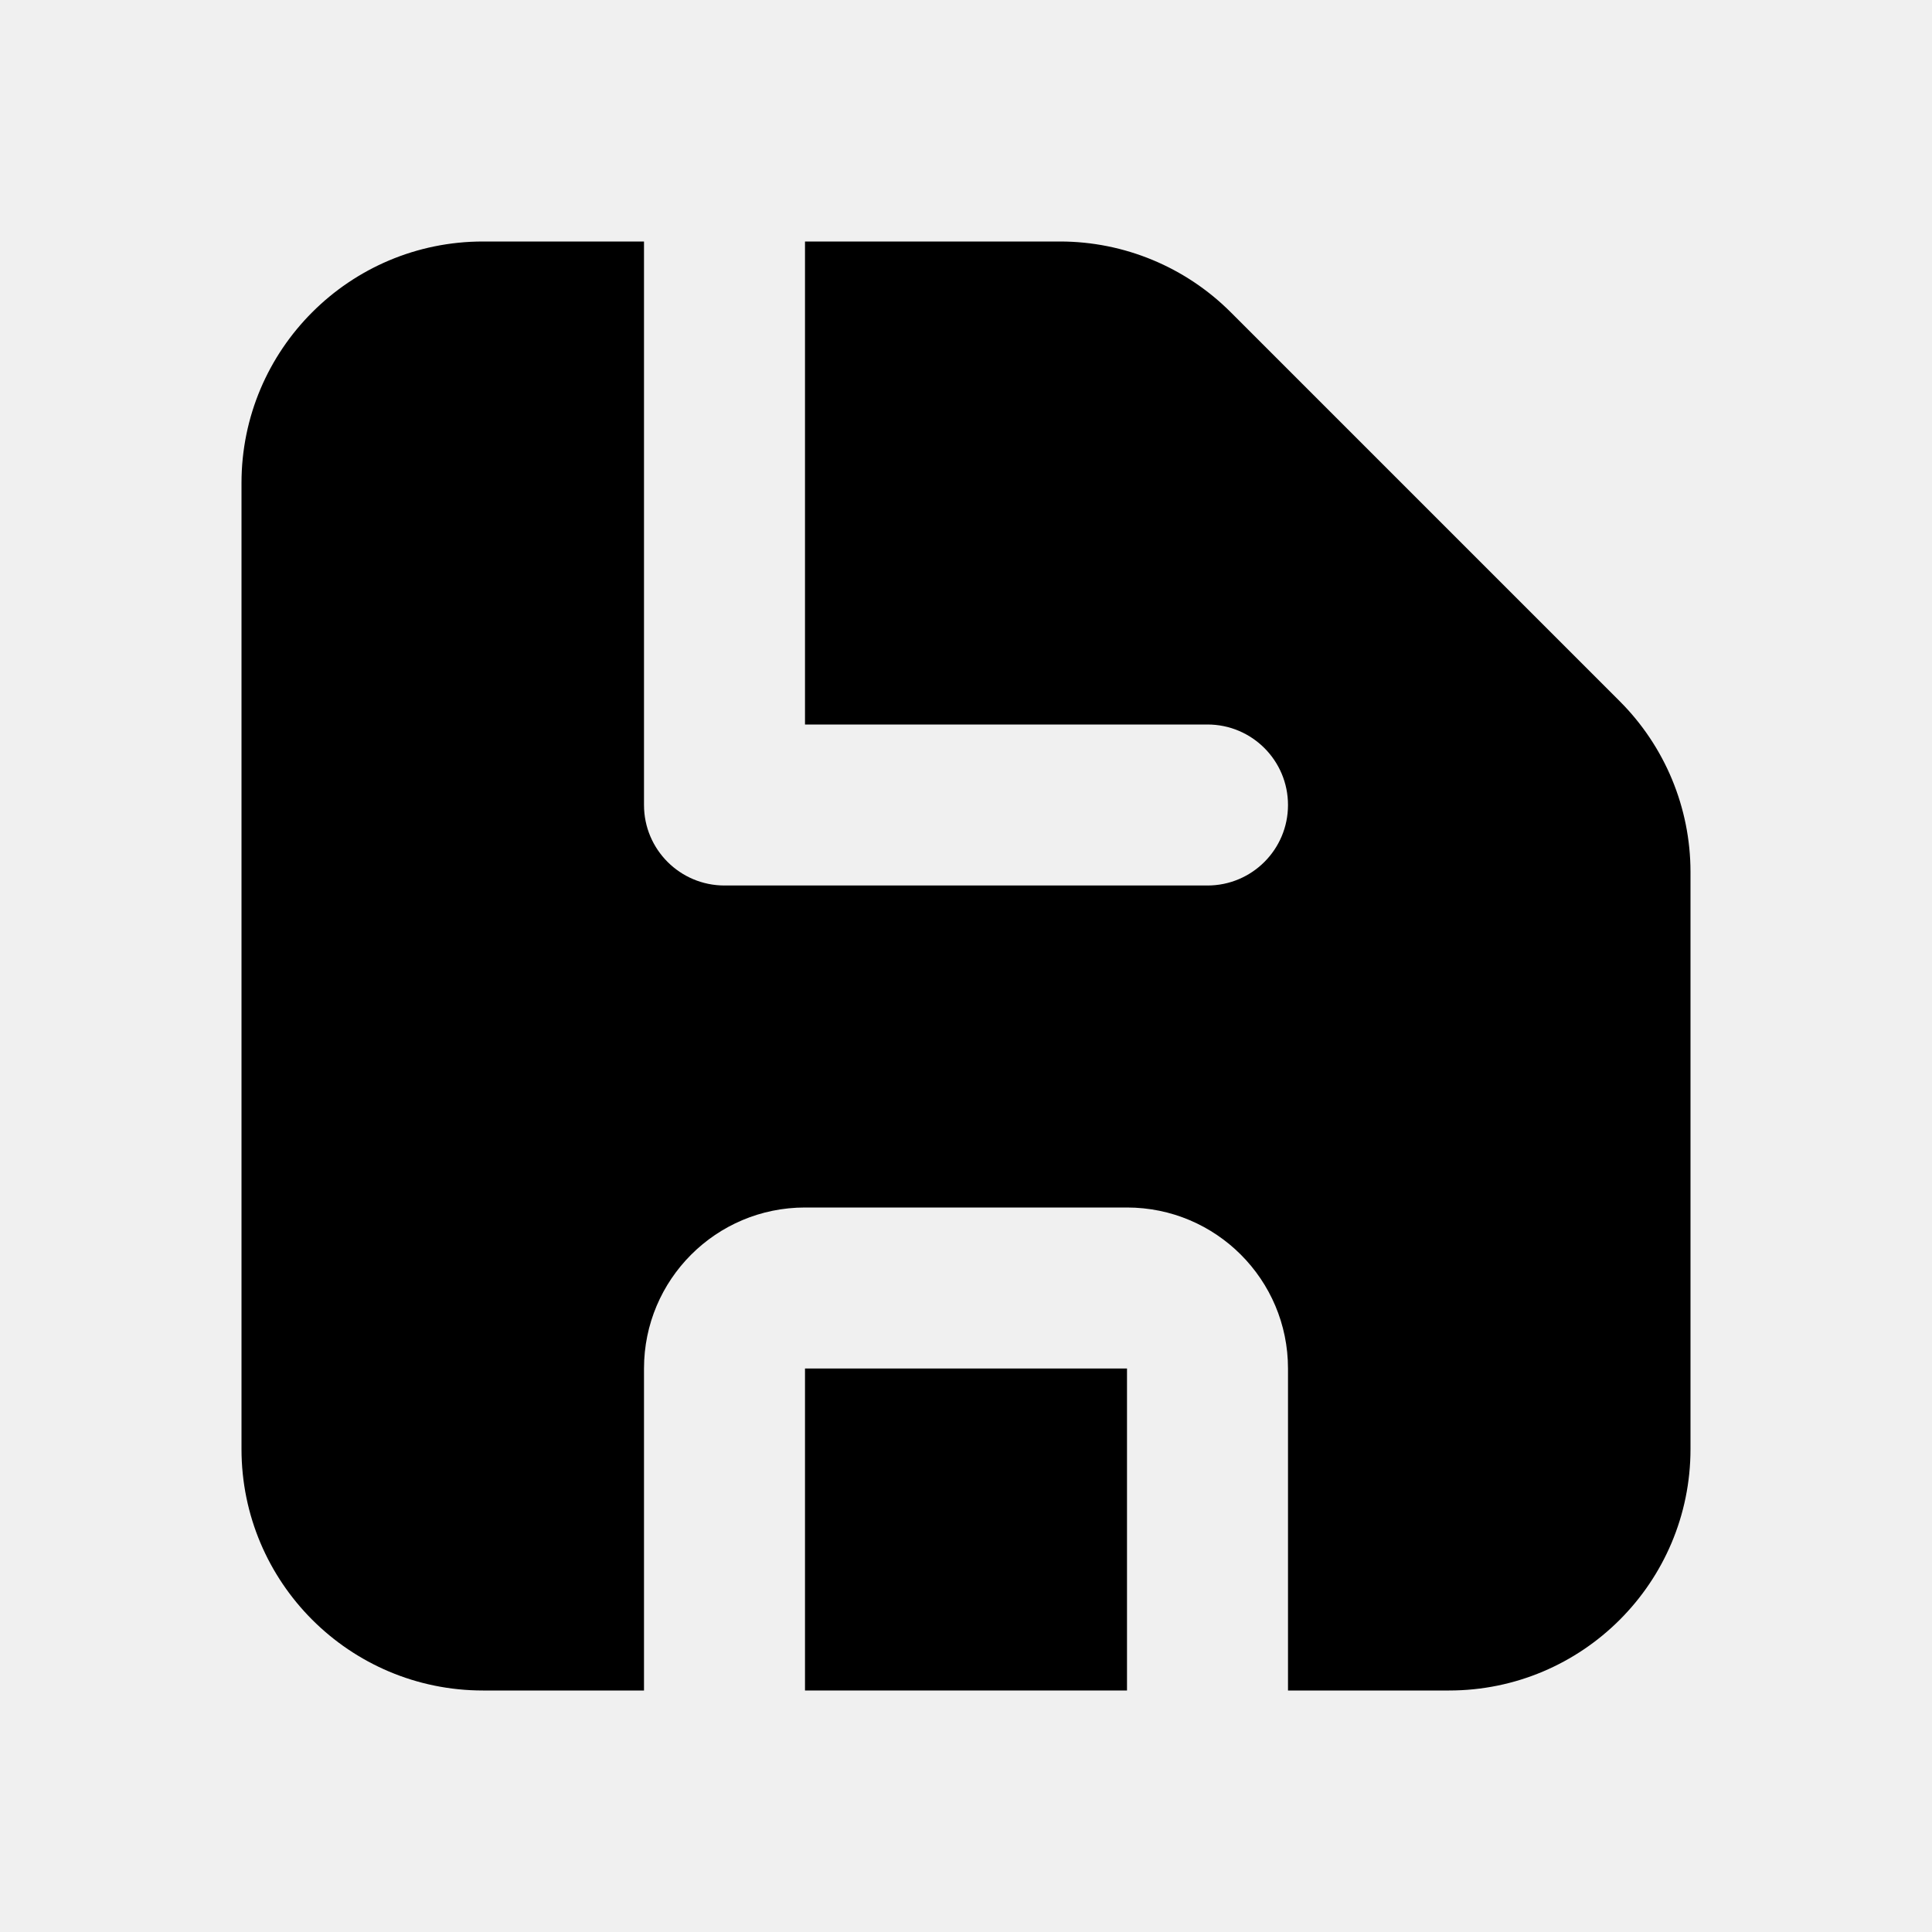
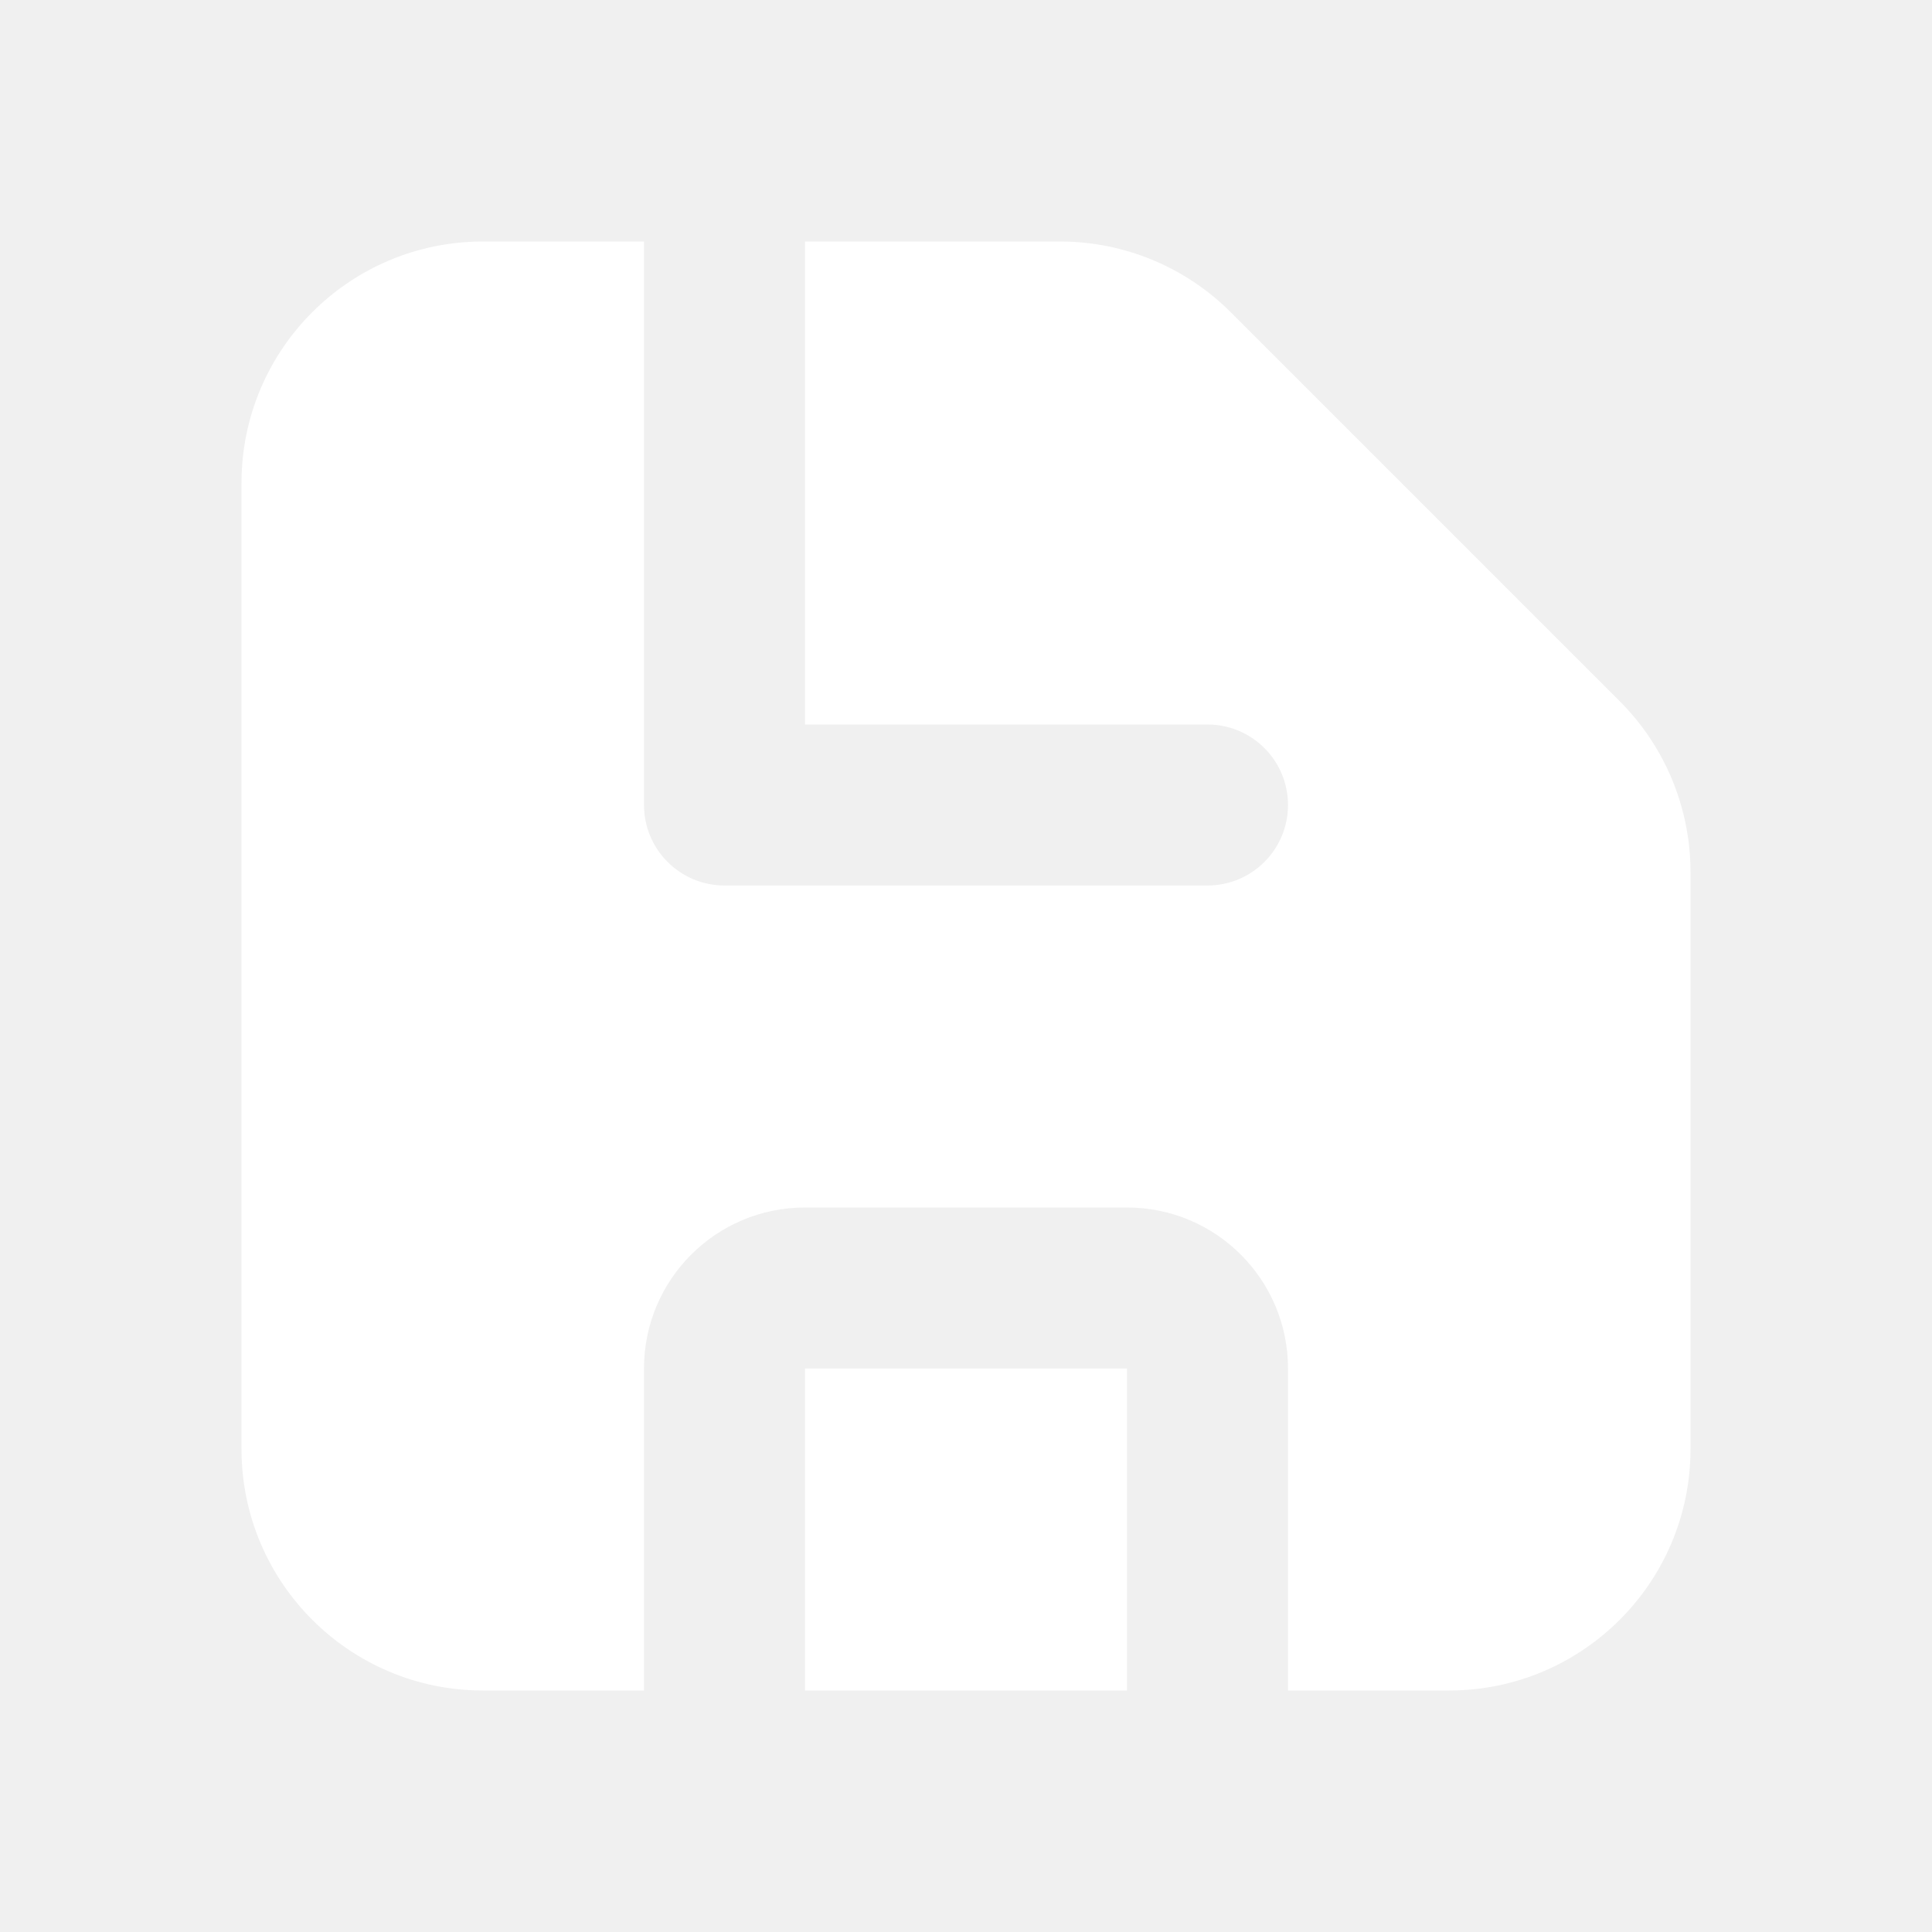
- <svg xmlns="http://www.w3.org/2000/svg" viewBox="0 0 24 24">
+ <svg xmlns="http://www.w3.org/2000/svg" viewBox="0 0 24 24" fill="#fff">
  <g data-name="Layer 2">
    <g data-name="save">
      <rect width="24" height="24" opacity="0" />
      <rect x="10" y="17" width="4" height="4" />
      <path d="M20.12 8.71l-4.83-4.83A3 3 0 0 0 13.17 3H10v6h5a1 1 0 0 1 0 2H9a1 1 0 0 1-1-1V3H6a3 3 0 0 0-3 3v12a3 3 0 0 0 3 3h2v-4a2 2 0 0 1 2-2h4a2 2 0 0 1 2 2v4h2a3 3 0 0 0 3-3v-7.17a3 3 0 0 0-.88-2.12z" />
    </g>
  </g>
</svg>
